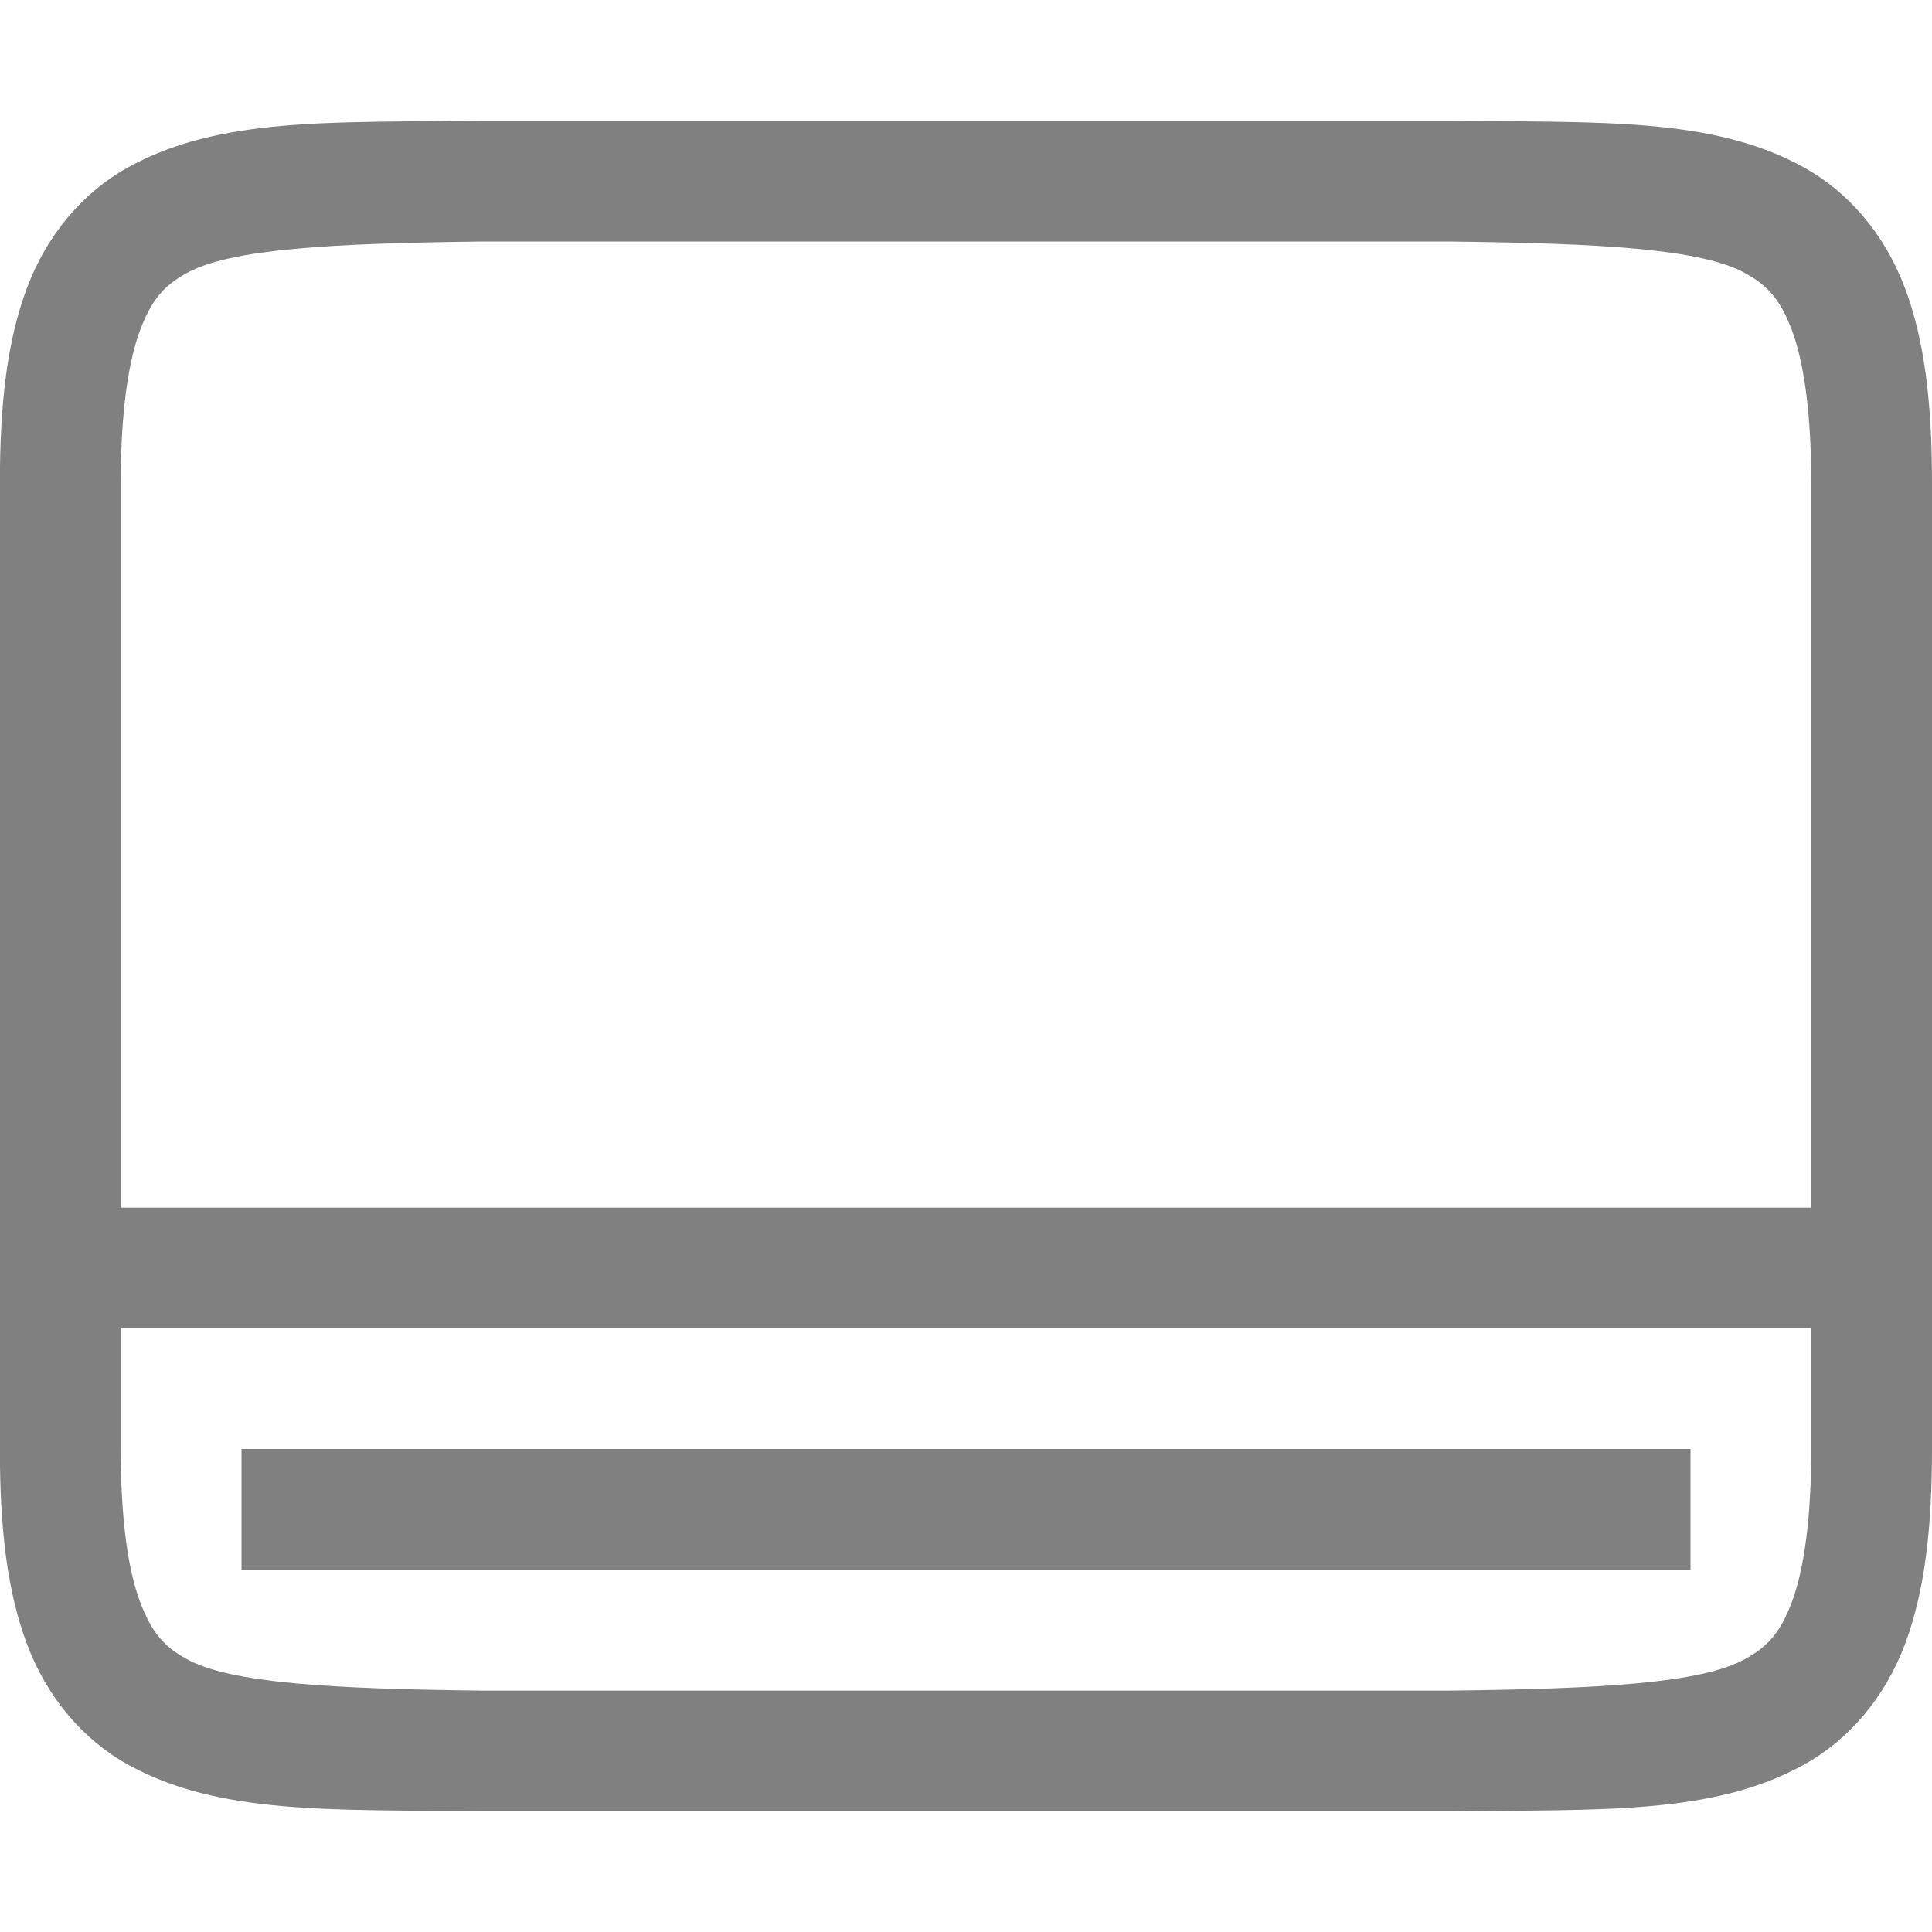
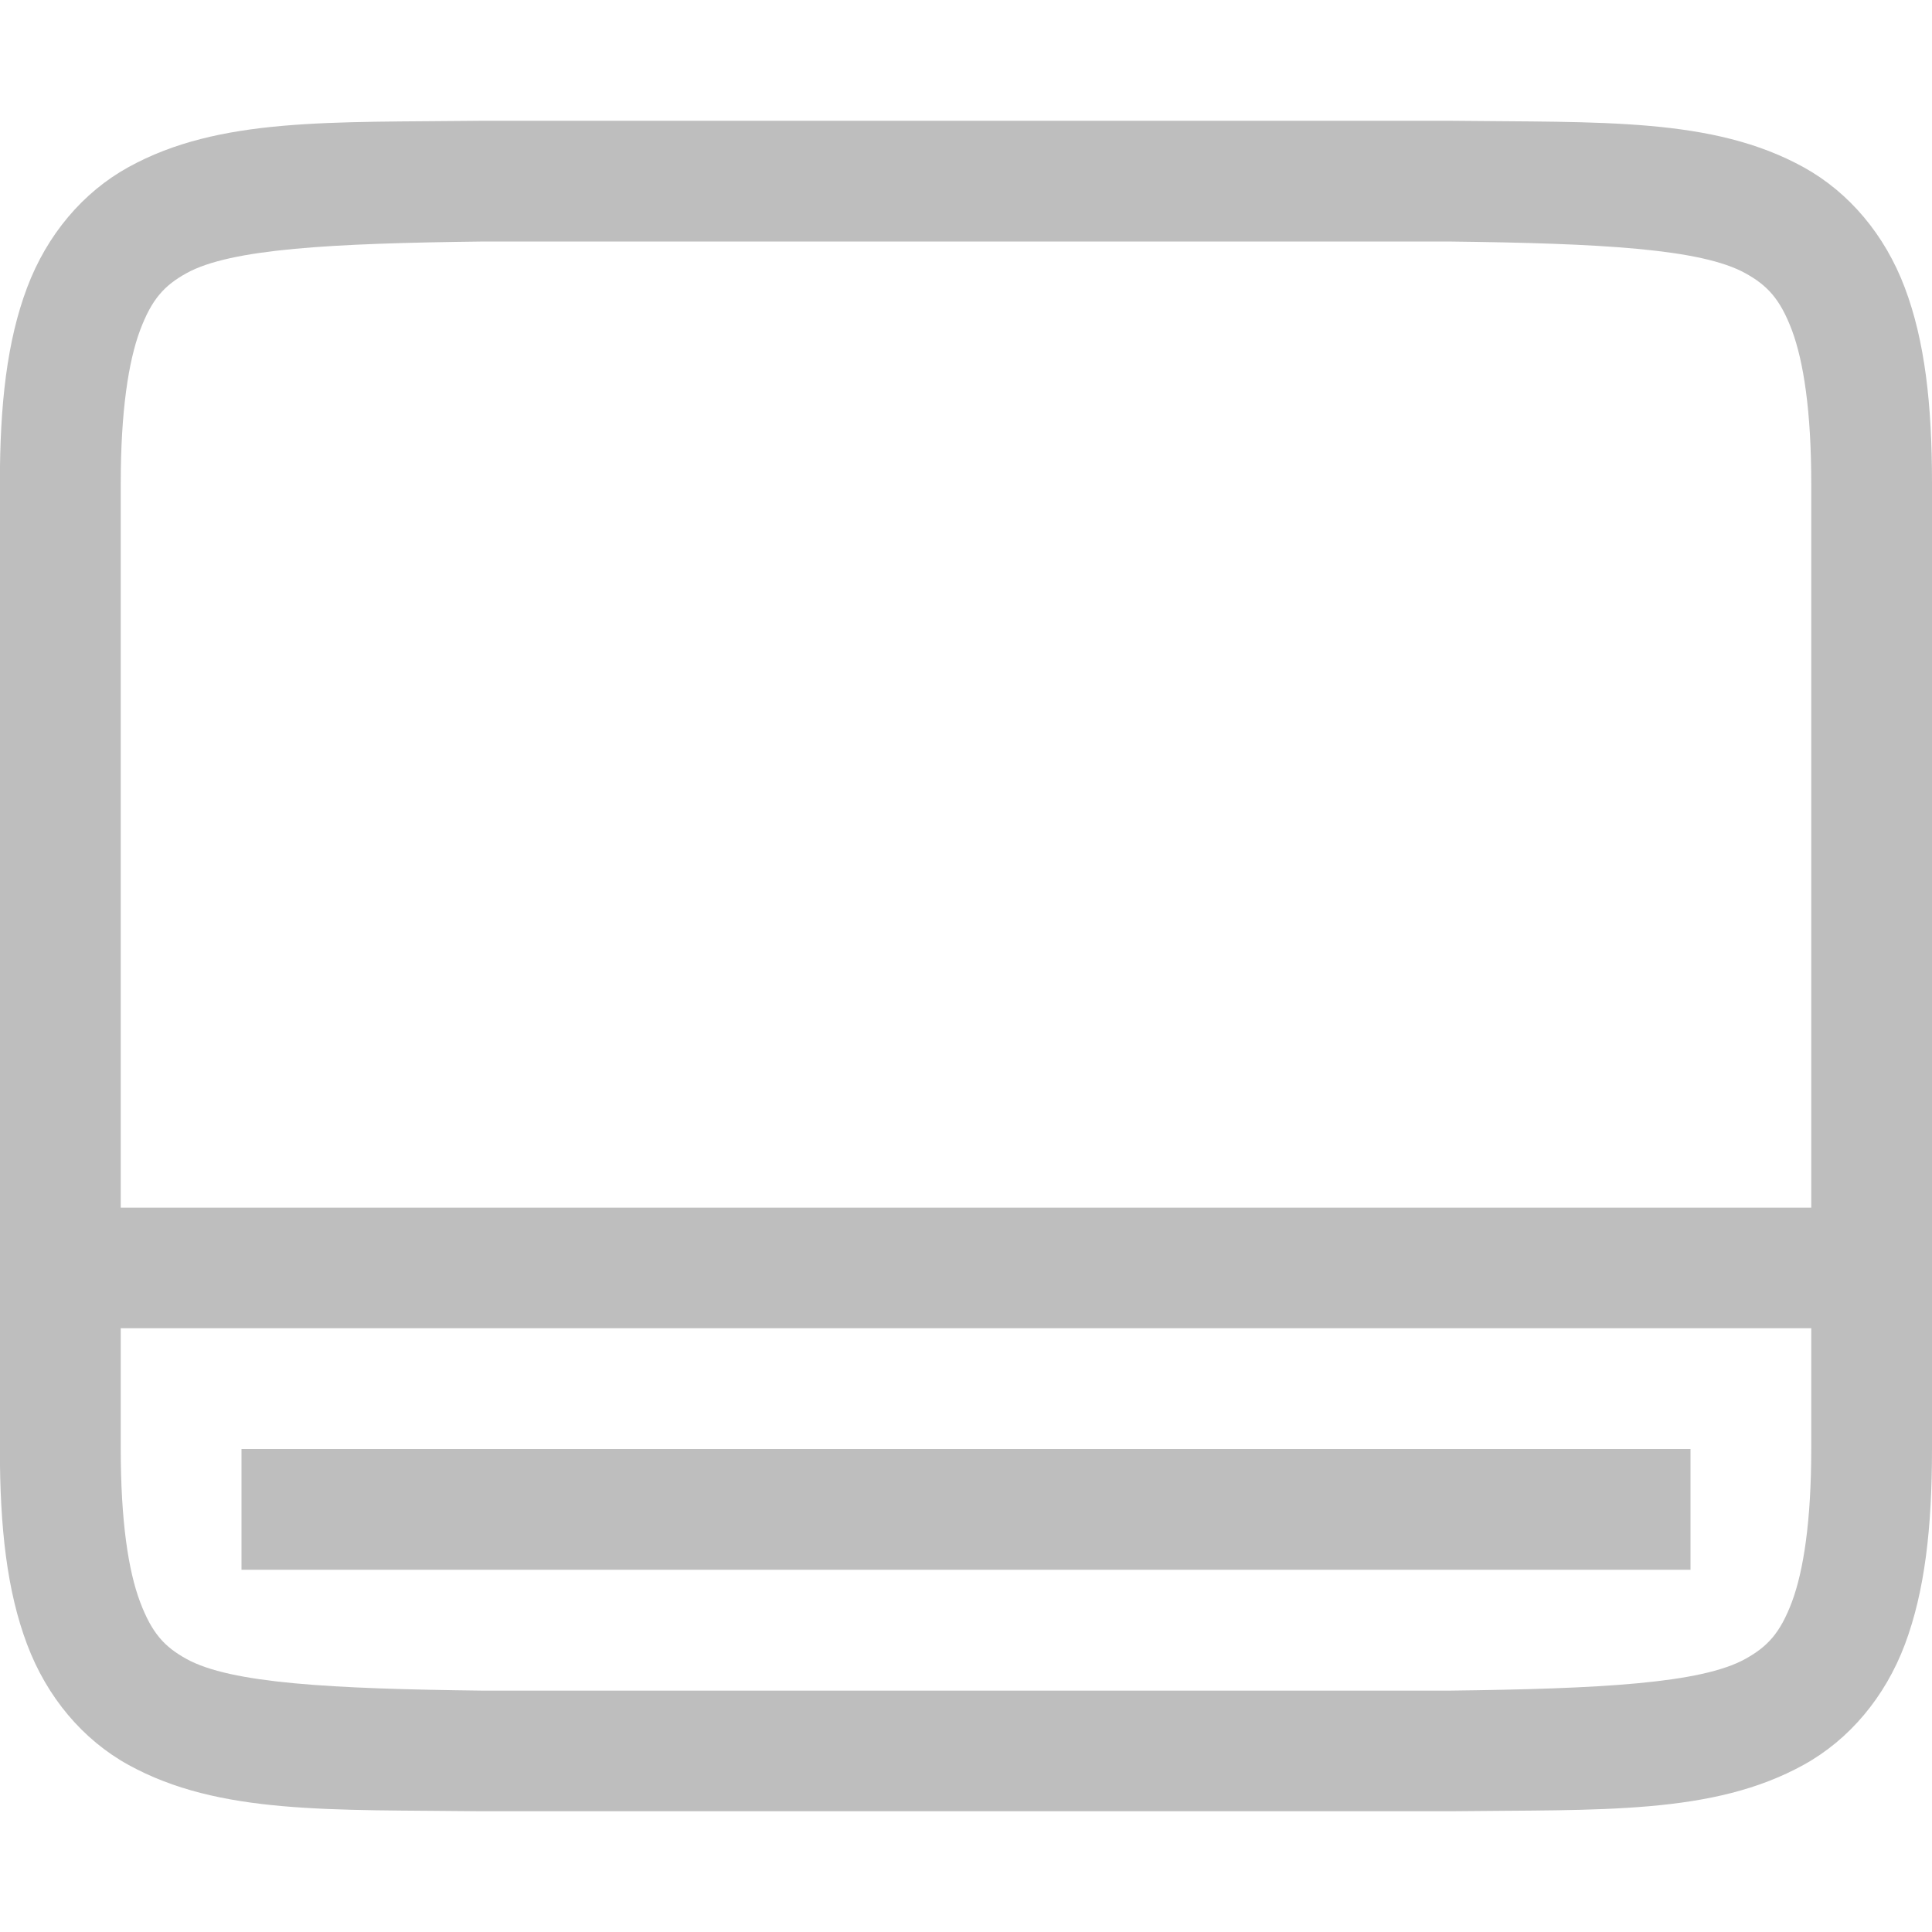
<svg xmlns="http://www.w3.org/2000/svg" width="16" height="16" version="1.1">
  <g transform="translate(-312,-139.9999)">
-     <path d="m315.994 141c-1.258 0.015-2.179-0.031-2.932 0.385-0.376 0.208-0.673 0.559-0.838 0.998-0.165 0.439-0.225 0.96-0.225 1.617v8c0 0.658 0.06 1.179 0.225 1.617 0.165 0.439 0.462 0.79 0.838 0.998 0.753 0.415 1.673 0.37 2.932 0.385h8.012c1.258-0.015 2.179 0.031 2.932-0.385 0.376-0.208 0.673-0.559 0.838-0.998 0.164-0.439 0.224-0.96 0.224-1.617v-8c0-0.658-0.06-1.179-0.225-1.617-0.165-0.439-0.462-0.79-0.838-0.998-0.753-0.415-1.673-0.37-2.932-0.385h-8.008zm6e-3 1h8c1.259 0.015 2.087 0.06 2.453 0.262 0.183 0.101 0.289 0.213 0.387 0.473 0.097 0.26 0.16 0.673 0.16 1.266v6h-14v-6c0-0.592 0.063-1.006 0.16-1.266 0.098-0.26 0.201-0.371 0.385-0.473 0.366-0.202 1.197-0.247 2.455-0.262zm-3 9h14v1c0 0.592-0.063 1.006-0.16 1.266-0.098 0.26-0.203 0.371-0.387 0.473-0.366 0.202-1.195 0.247-2.453 0.262h-8c-1.259-0.015-2.089-0.06-2.455-0.262-0.183-0.101-0.287-0.213-0.385-0.473-0.098-0.26-0.16-0.673-0.16-1.266zm1 1v1h12v-1z" style="fill:#808080" />
+     <path d="m315.994 141c-1.258 0.015-2.179-0.031-2.932 0.385-0.376 0.208-0.673 0.559-0.838 0.998-0.165 0.439-0.225 0.96-0.225 1.617v8c0 0.658 0.06 1.179 0.225 1.617 0.165 0.439 0.462 0.79 0.838 0.998 0.753 0.415 1.673 0.37 2.932 0.385h8.012c1.258-0.015 2.179 0.031 2.932-0.385 0.376-0.208 0.673-0.559 0.838-0.998 0.164-0.439 0.224-0.96 0.224-1.617v-8c0-0.658-0.06-1.179-0.225-1.617-0.165-0.439-0.462-0.79-0.838-0.998-0.753-0.415-1.673-0.37-2.932-0.385h-8.008zm6e-3 1h8c1.259 0.015 2.087 0.06 2.453 0.262 0.183 0.101 0.289 0.213 0.387 0.473 0.097 0.26 0.16 0.673 0.16 1.266v6h-14v-6c0-0.592 0.063-1.006 0.16-1.266 0.098-0.26 0.201-0.371 0.385-0.473 0.366-0.202 1.197-0.247 2.455-0.262zm-3 9h14v1c0 0.592-0.063 1.006-0.16 1.266-0.098 0.26-0.203 0.371-0.387 0.473-0.366 0.202-1.195 0.247-2.453 0.262h-8c-1.259-0.015-2.089-0.06-2.455-0.262-0.183-0.101-0.287-0.213-0.385-0.473-0.098-0.26-0.16-0.673-0.16-1.266zm1 1v1h12v-1z" style="fill:#bebebe" />
  </g>
</svg>
